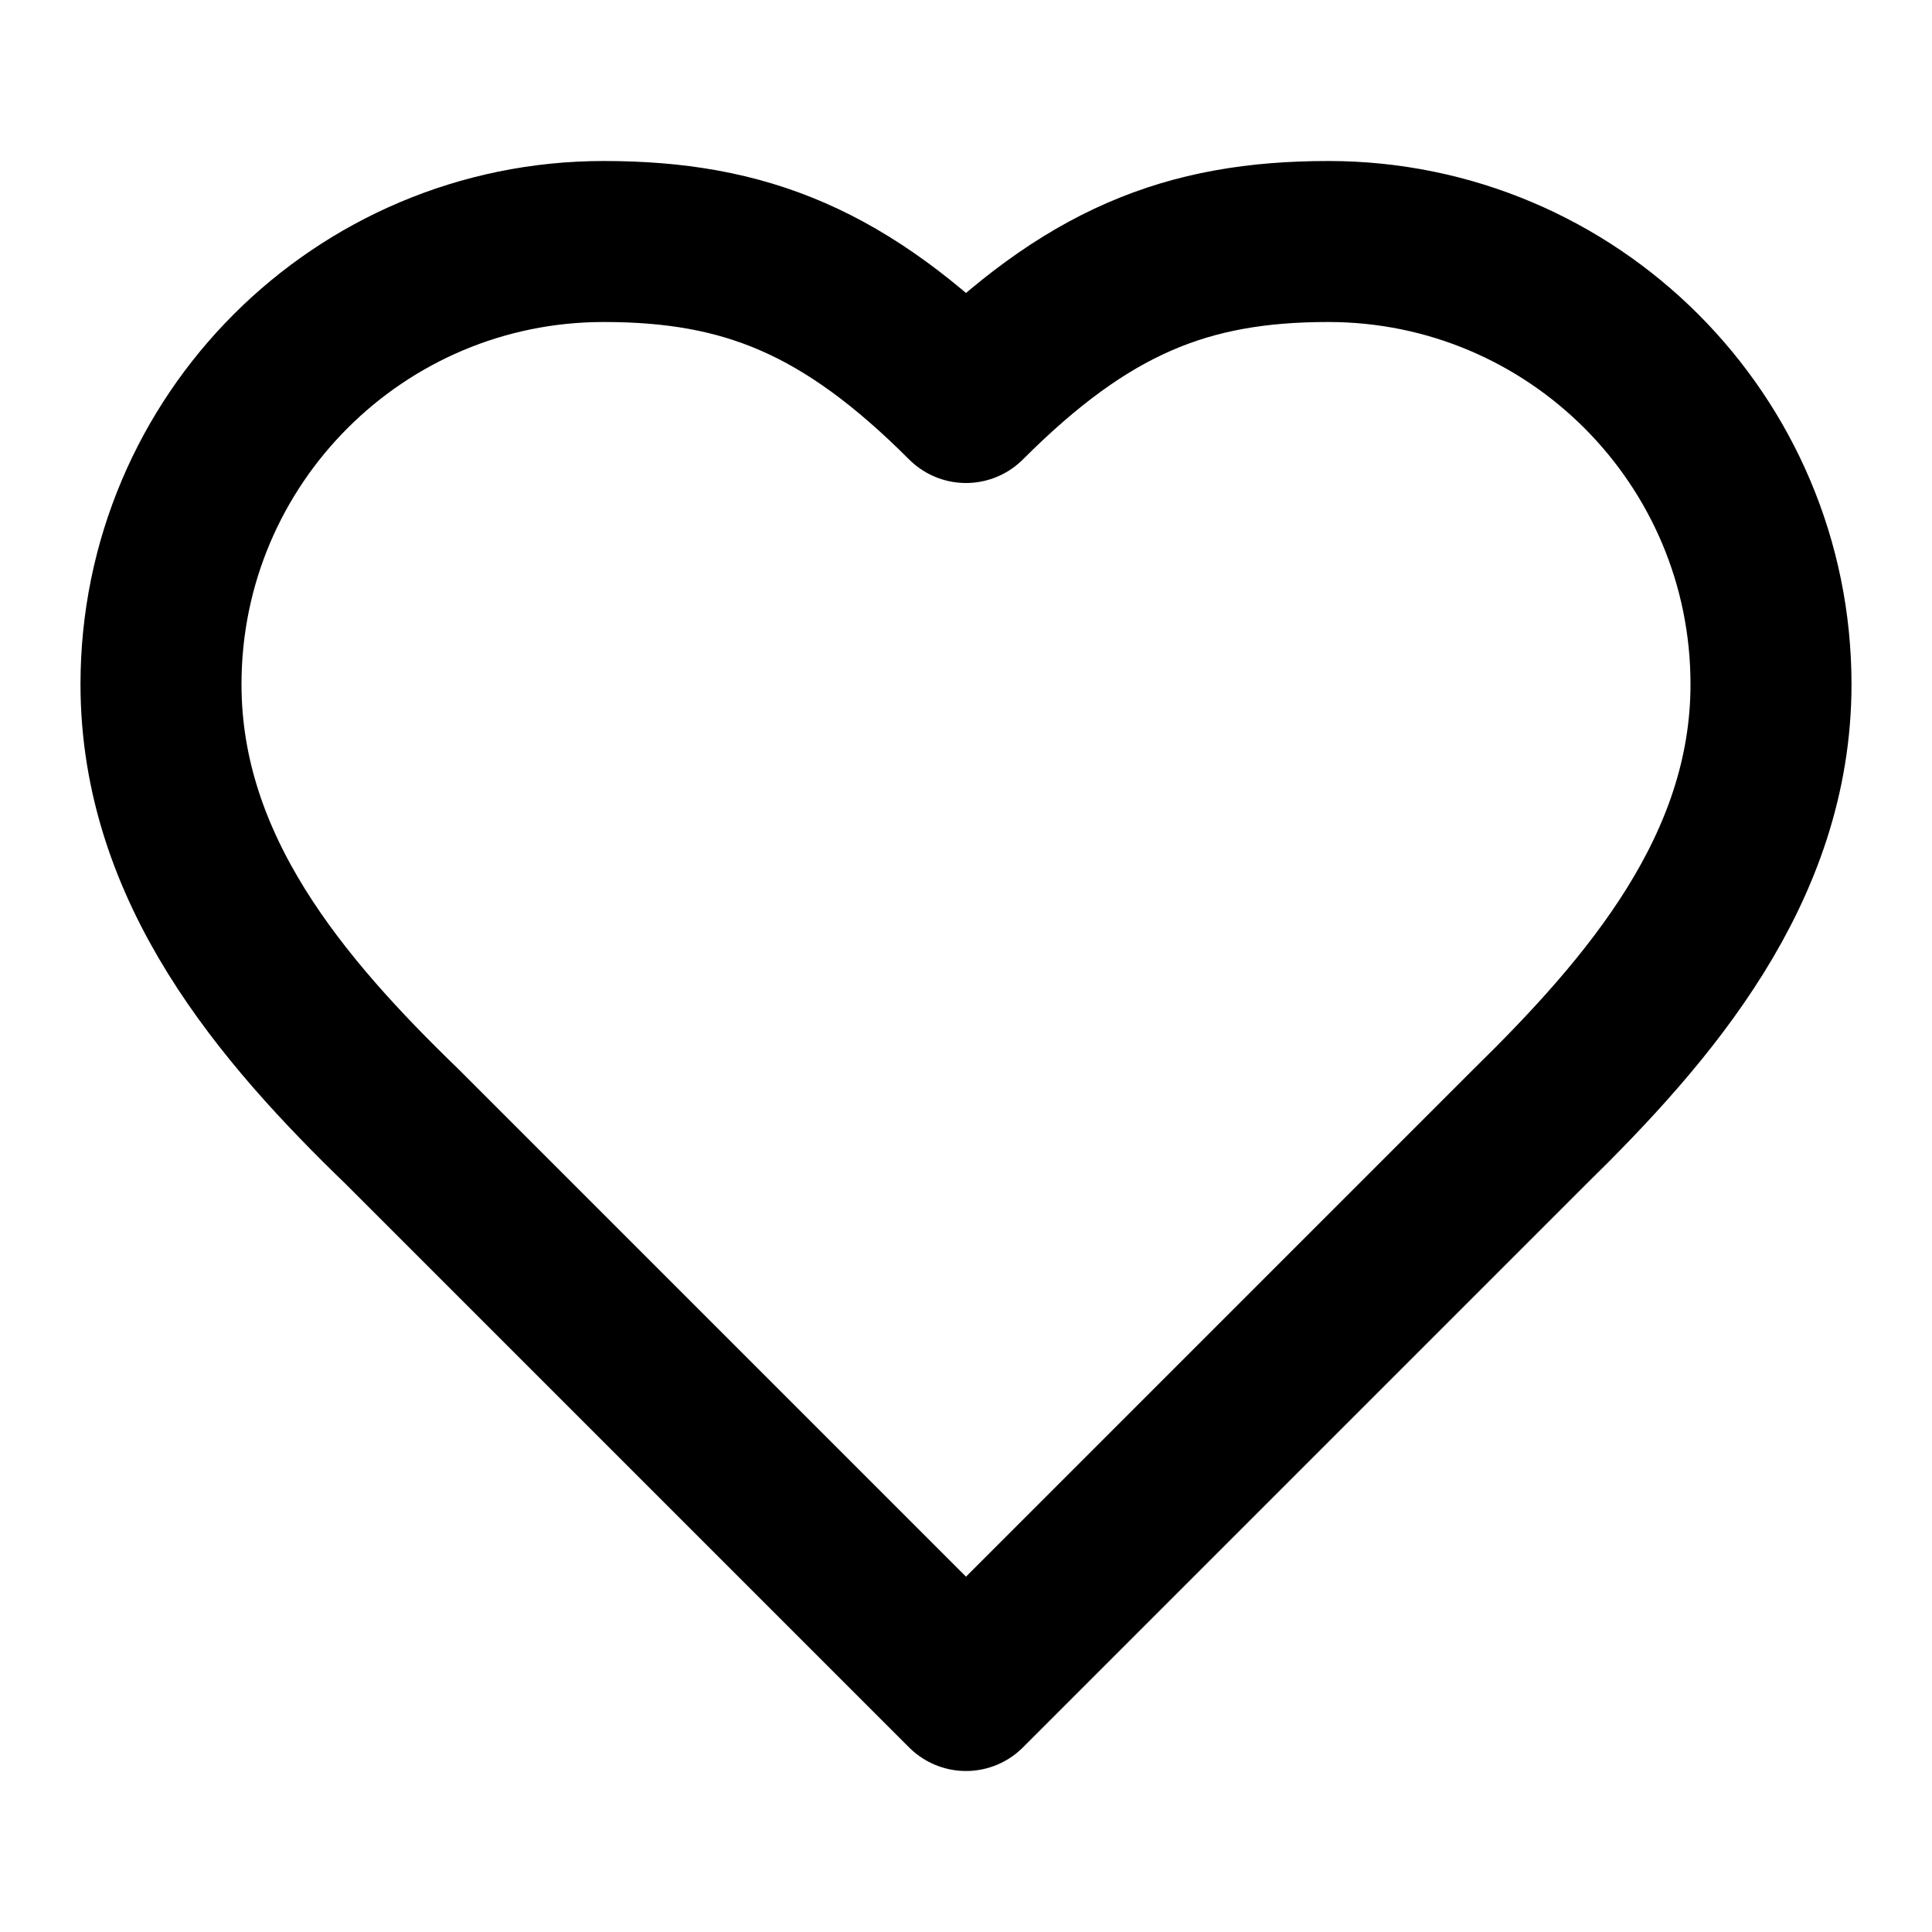
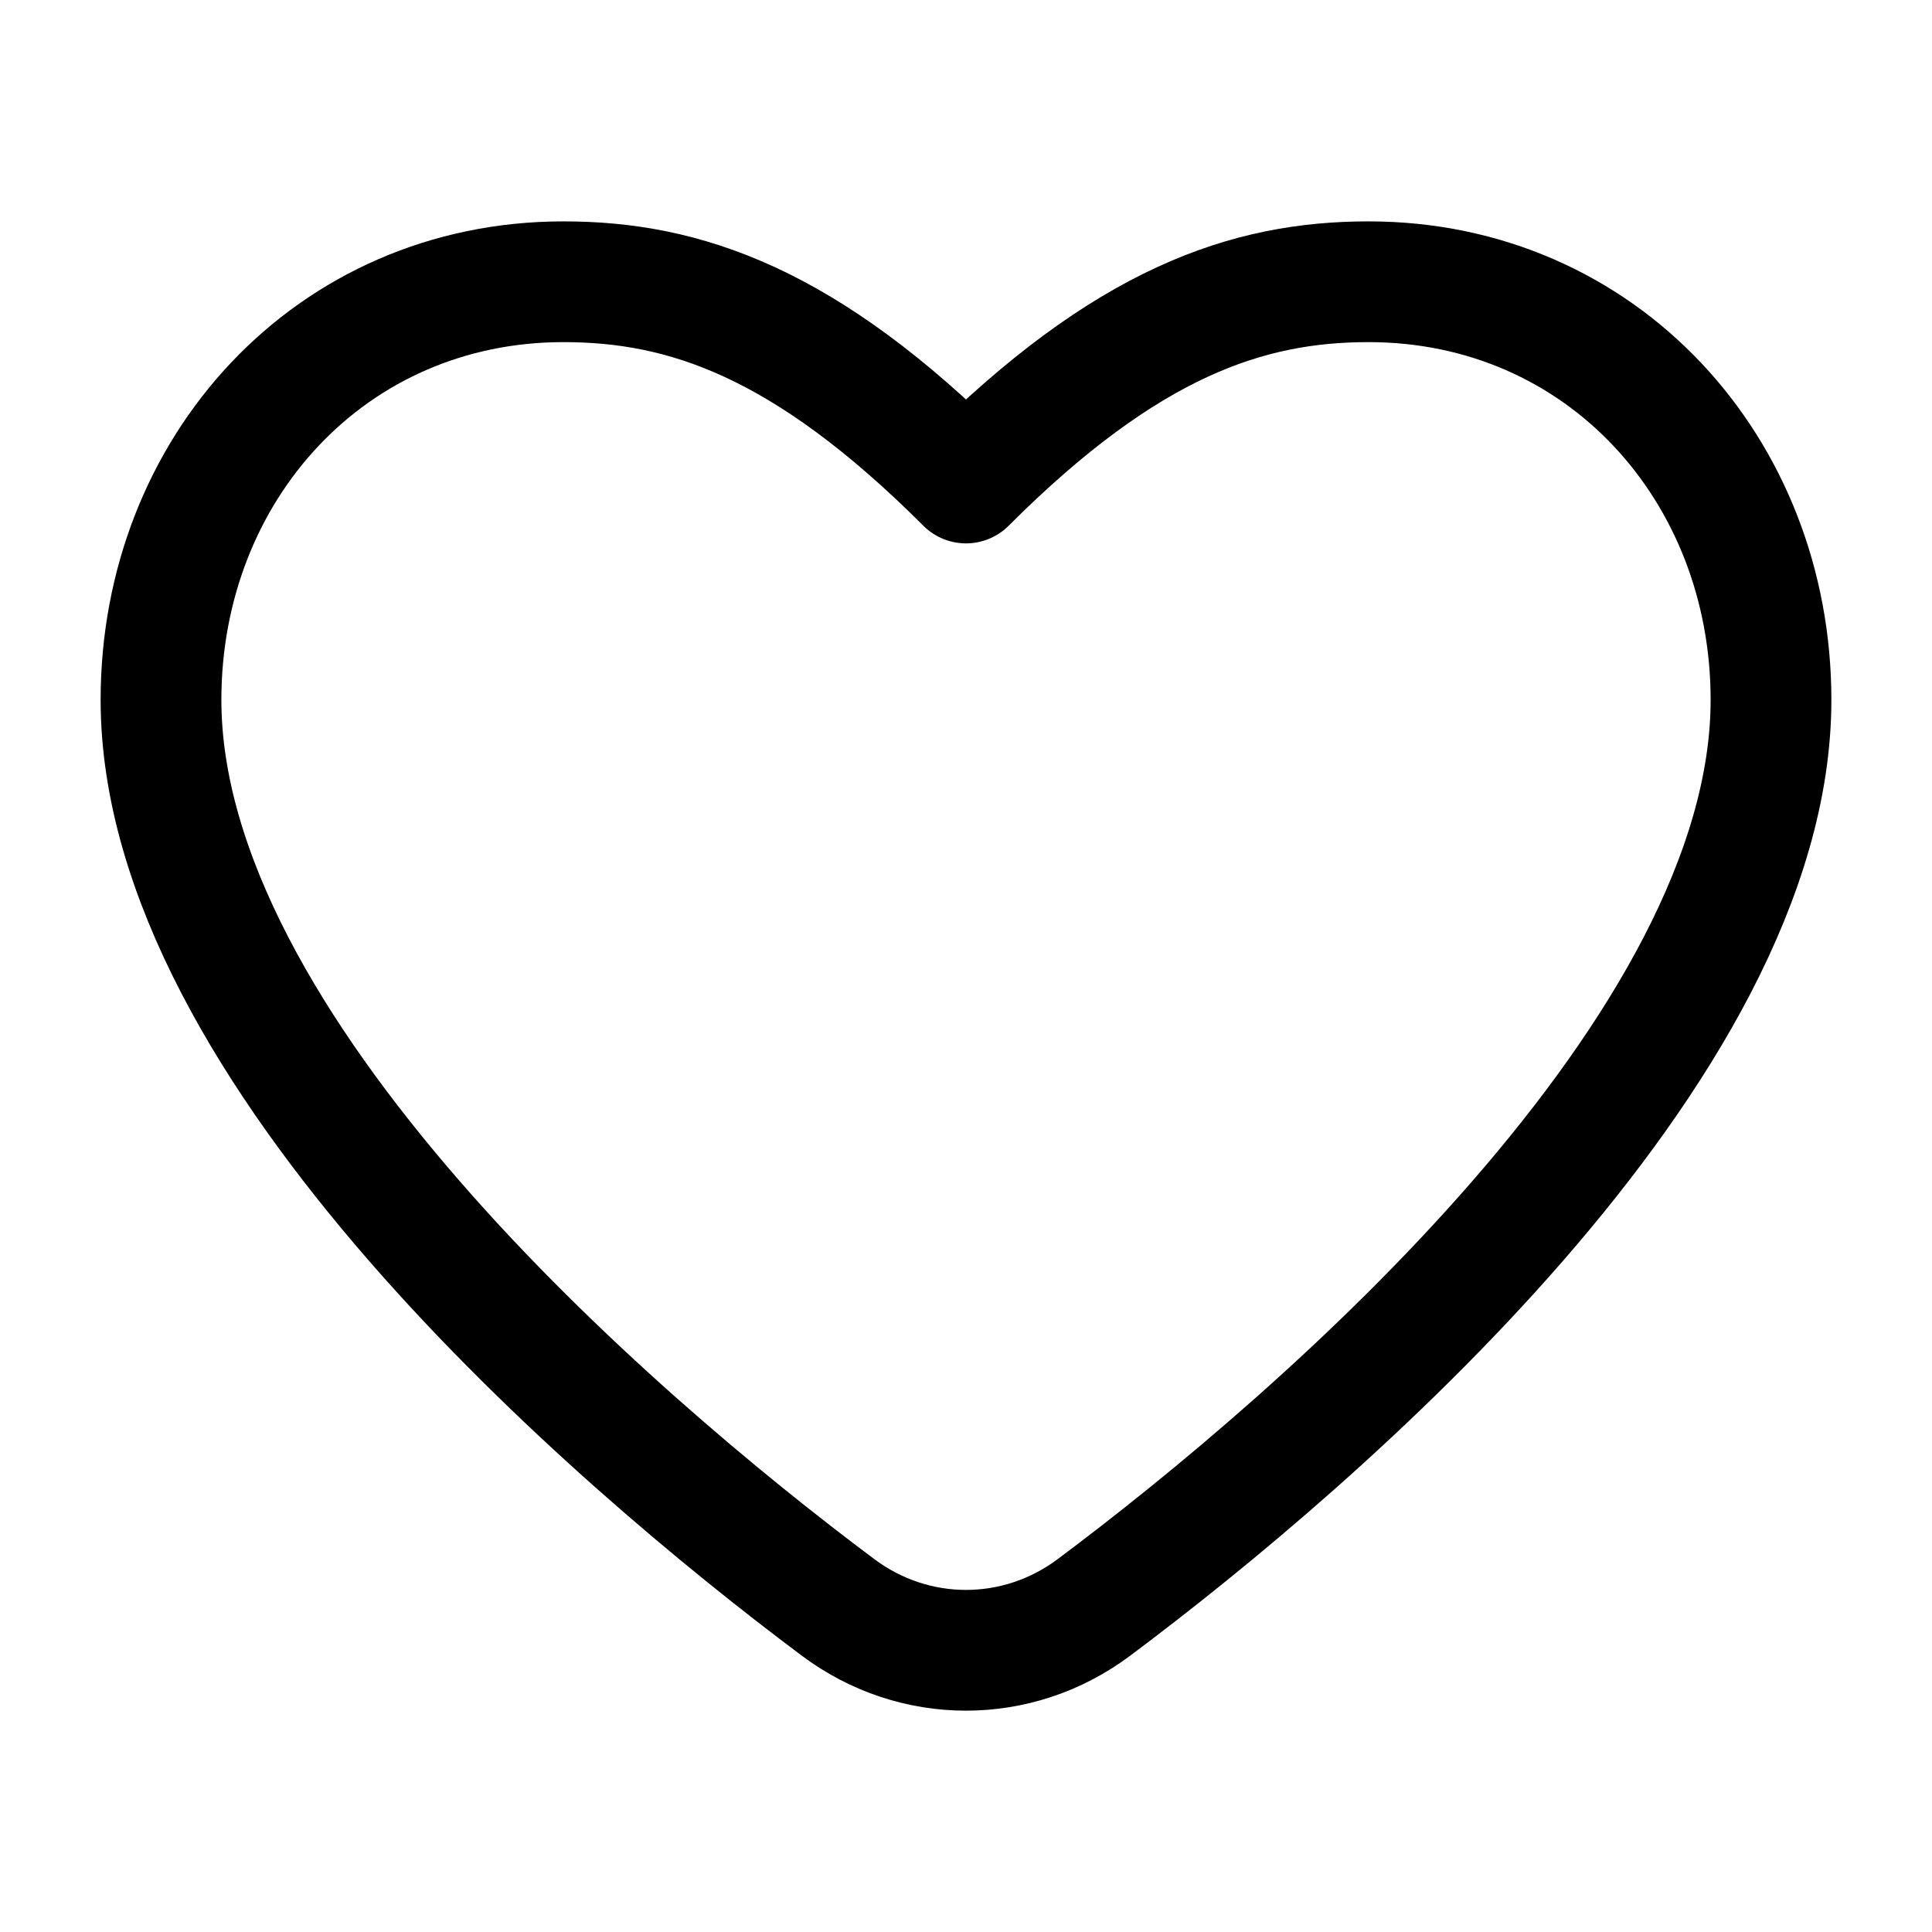
- <svg xmlns="http://www.w3.org/2000/svg" width="24" height="24" viewBox="0 0 24 24">
-   <path fill="none" stroke="currentColor" stroke-linecap="round" stroke-linejoin="round" stroke-width="2" d="M19 14c1.49-1.46 3-3.21 3-5.5A5.5 5.5 0 0 0 16.5 3c-1.76 0-3 .5-4.5 2-1.5-1.5-2.74-2-4.5-2A5.5 5.5 0 0 0 2 8.5c0 2.3 1.5 4.05 3 5.5l7 7Z" />
+ <svg xmlns="http://www.w3.org/2000/svg" viewBox="0 0 24 24" width="24" height="24" color="currentColor" fill="none" stroke="currentColor" stroke-width="1.5" stroke-linecap="round" stroke-linejoin="round">
+   <path d="M10.411 19.968C7.589 17.858 2 13.035 2 8.694C2 5.826 4.105 3.5 7 3.5C8.5 3.5 10 4 12 6C14 4 15.5 3.5 17 3.5C19.895 3.5 22 5.826 22 8.694C22 13.035 16.411 17.858 13.589 19.968C12.64 20.678 11.36 20.678 10.411 19.968Z" />
</svg>
